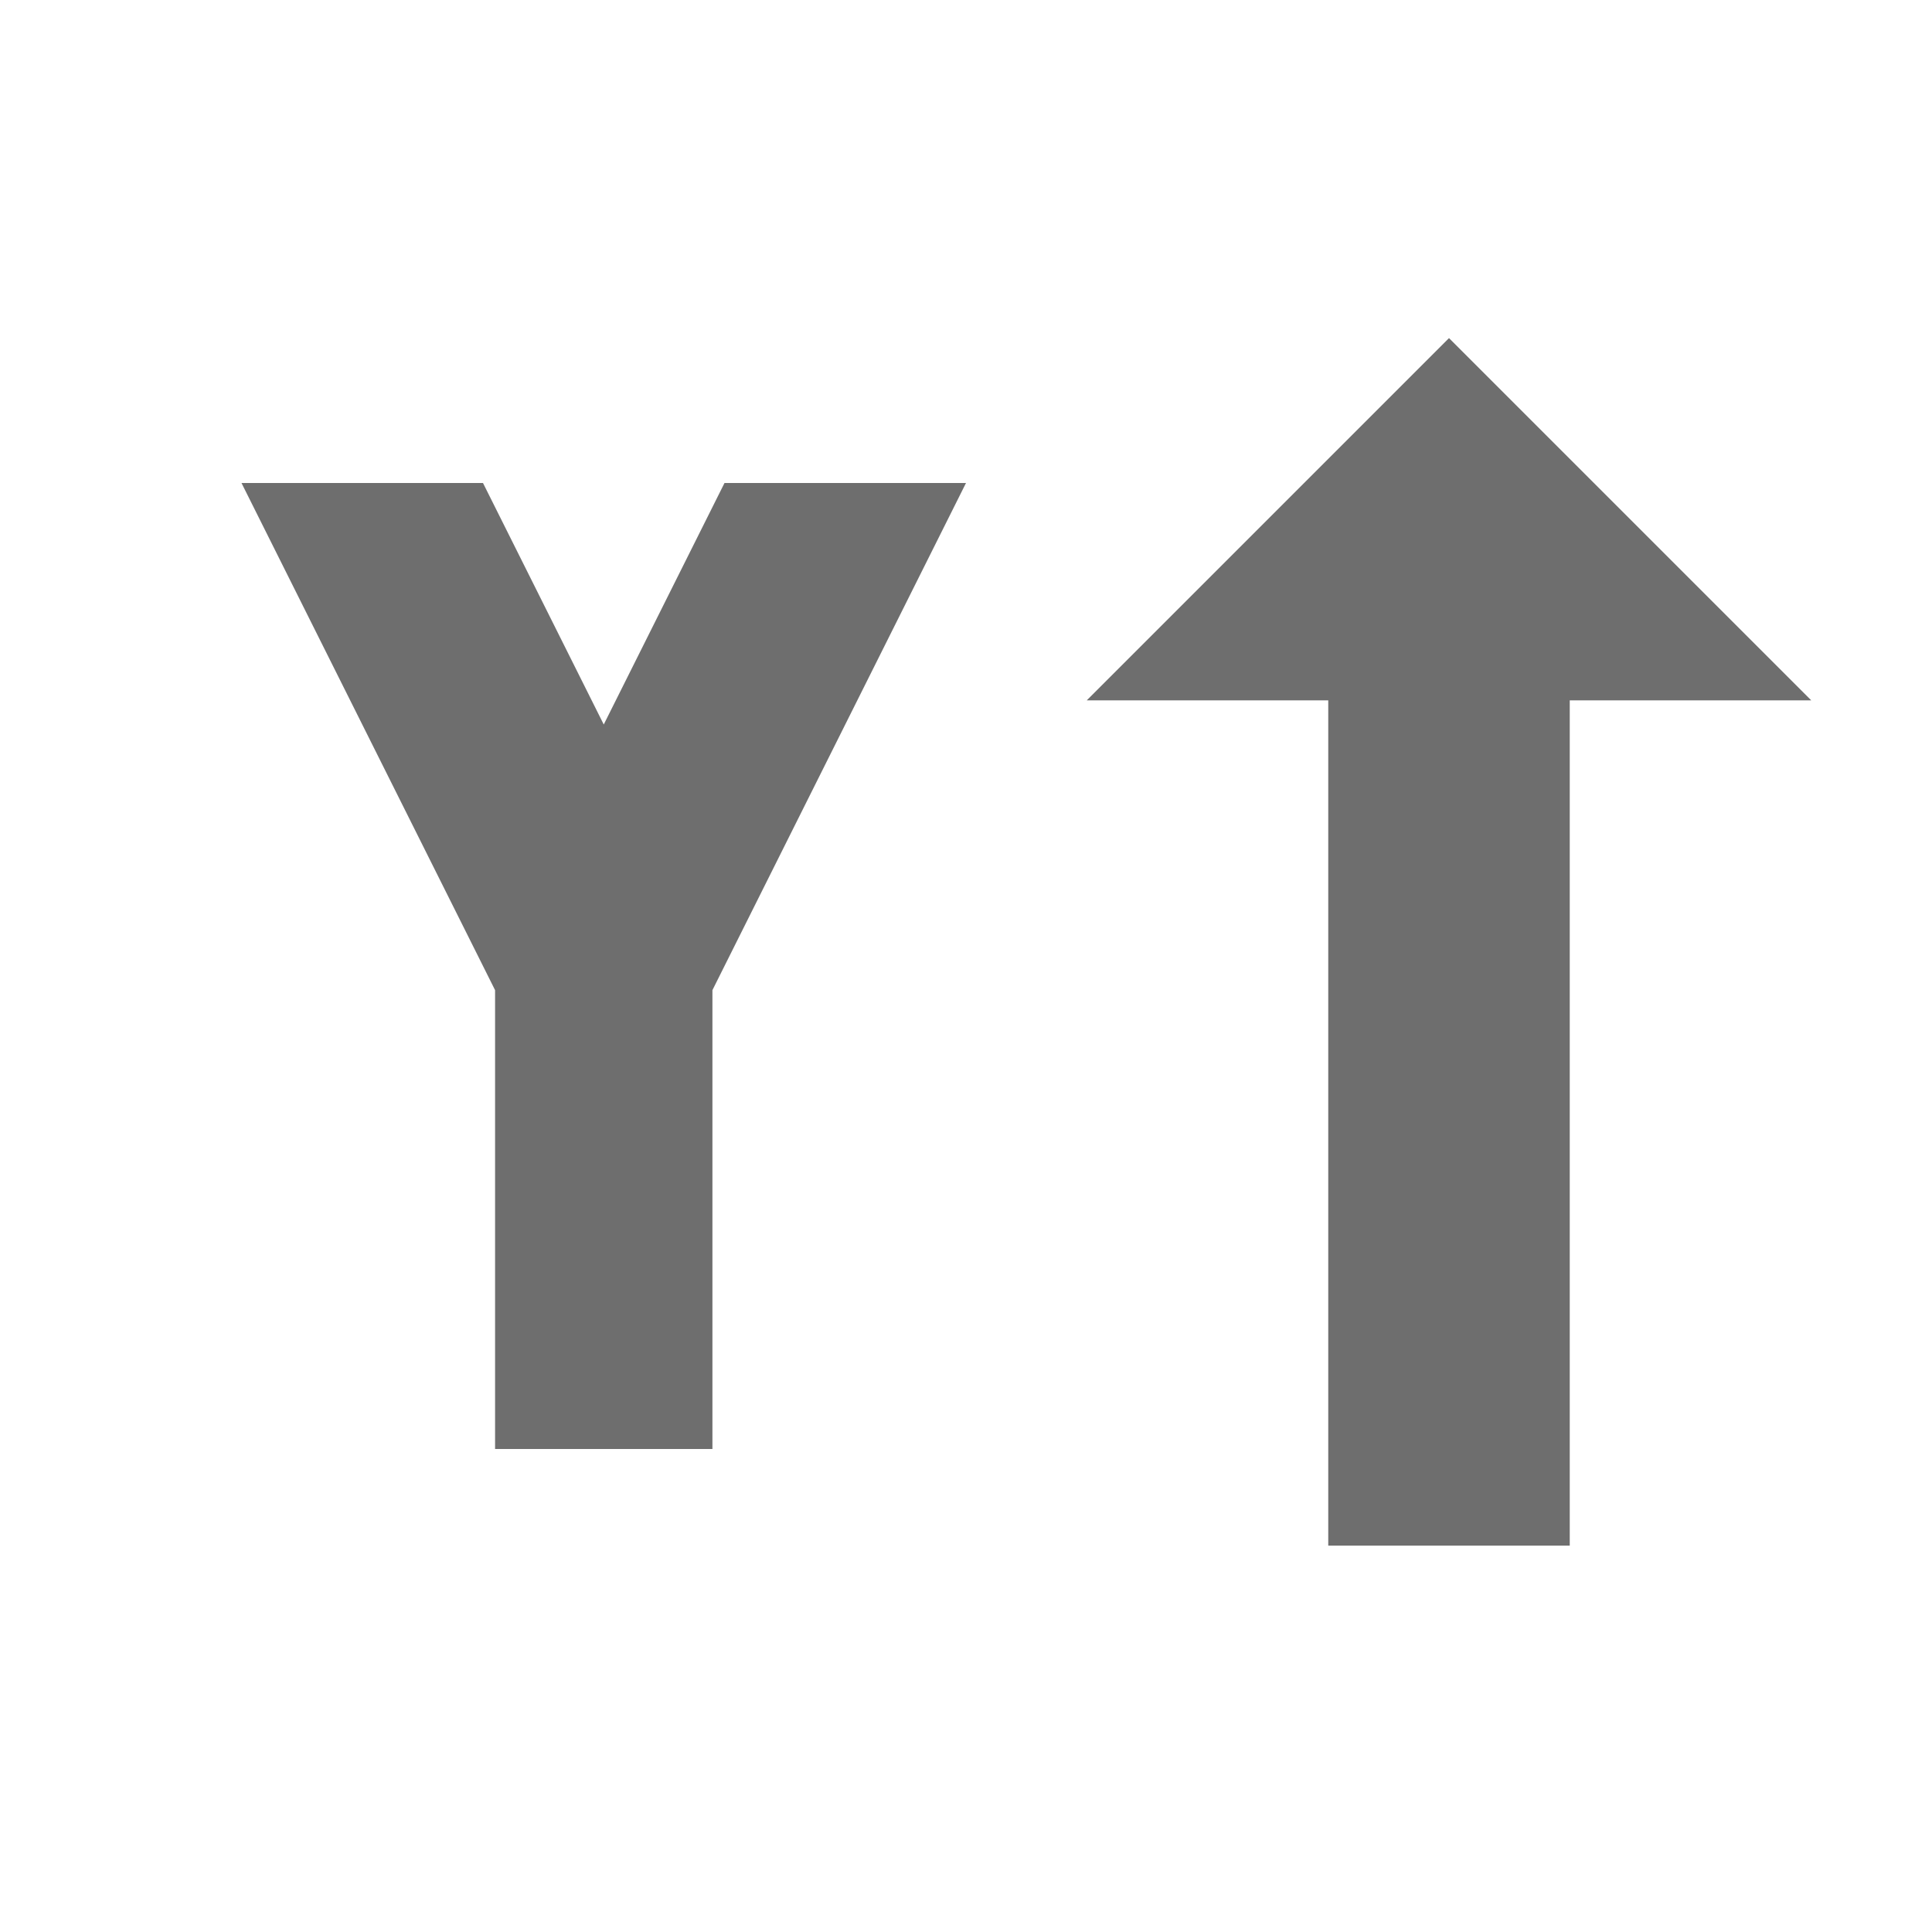
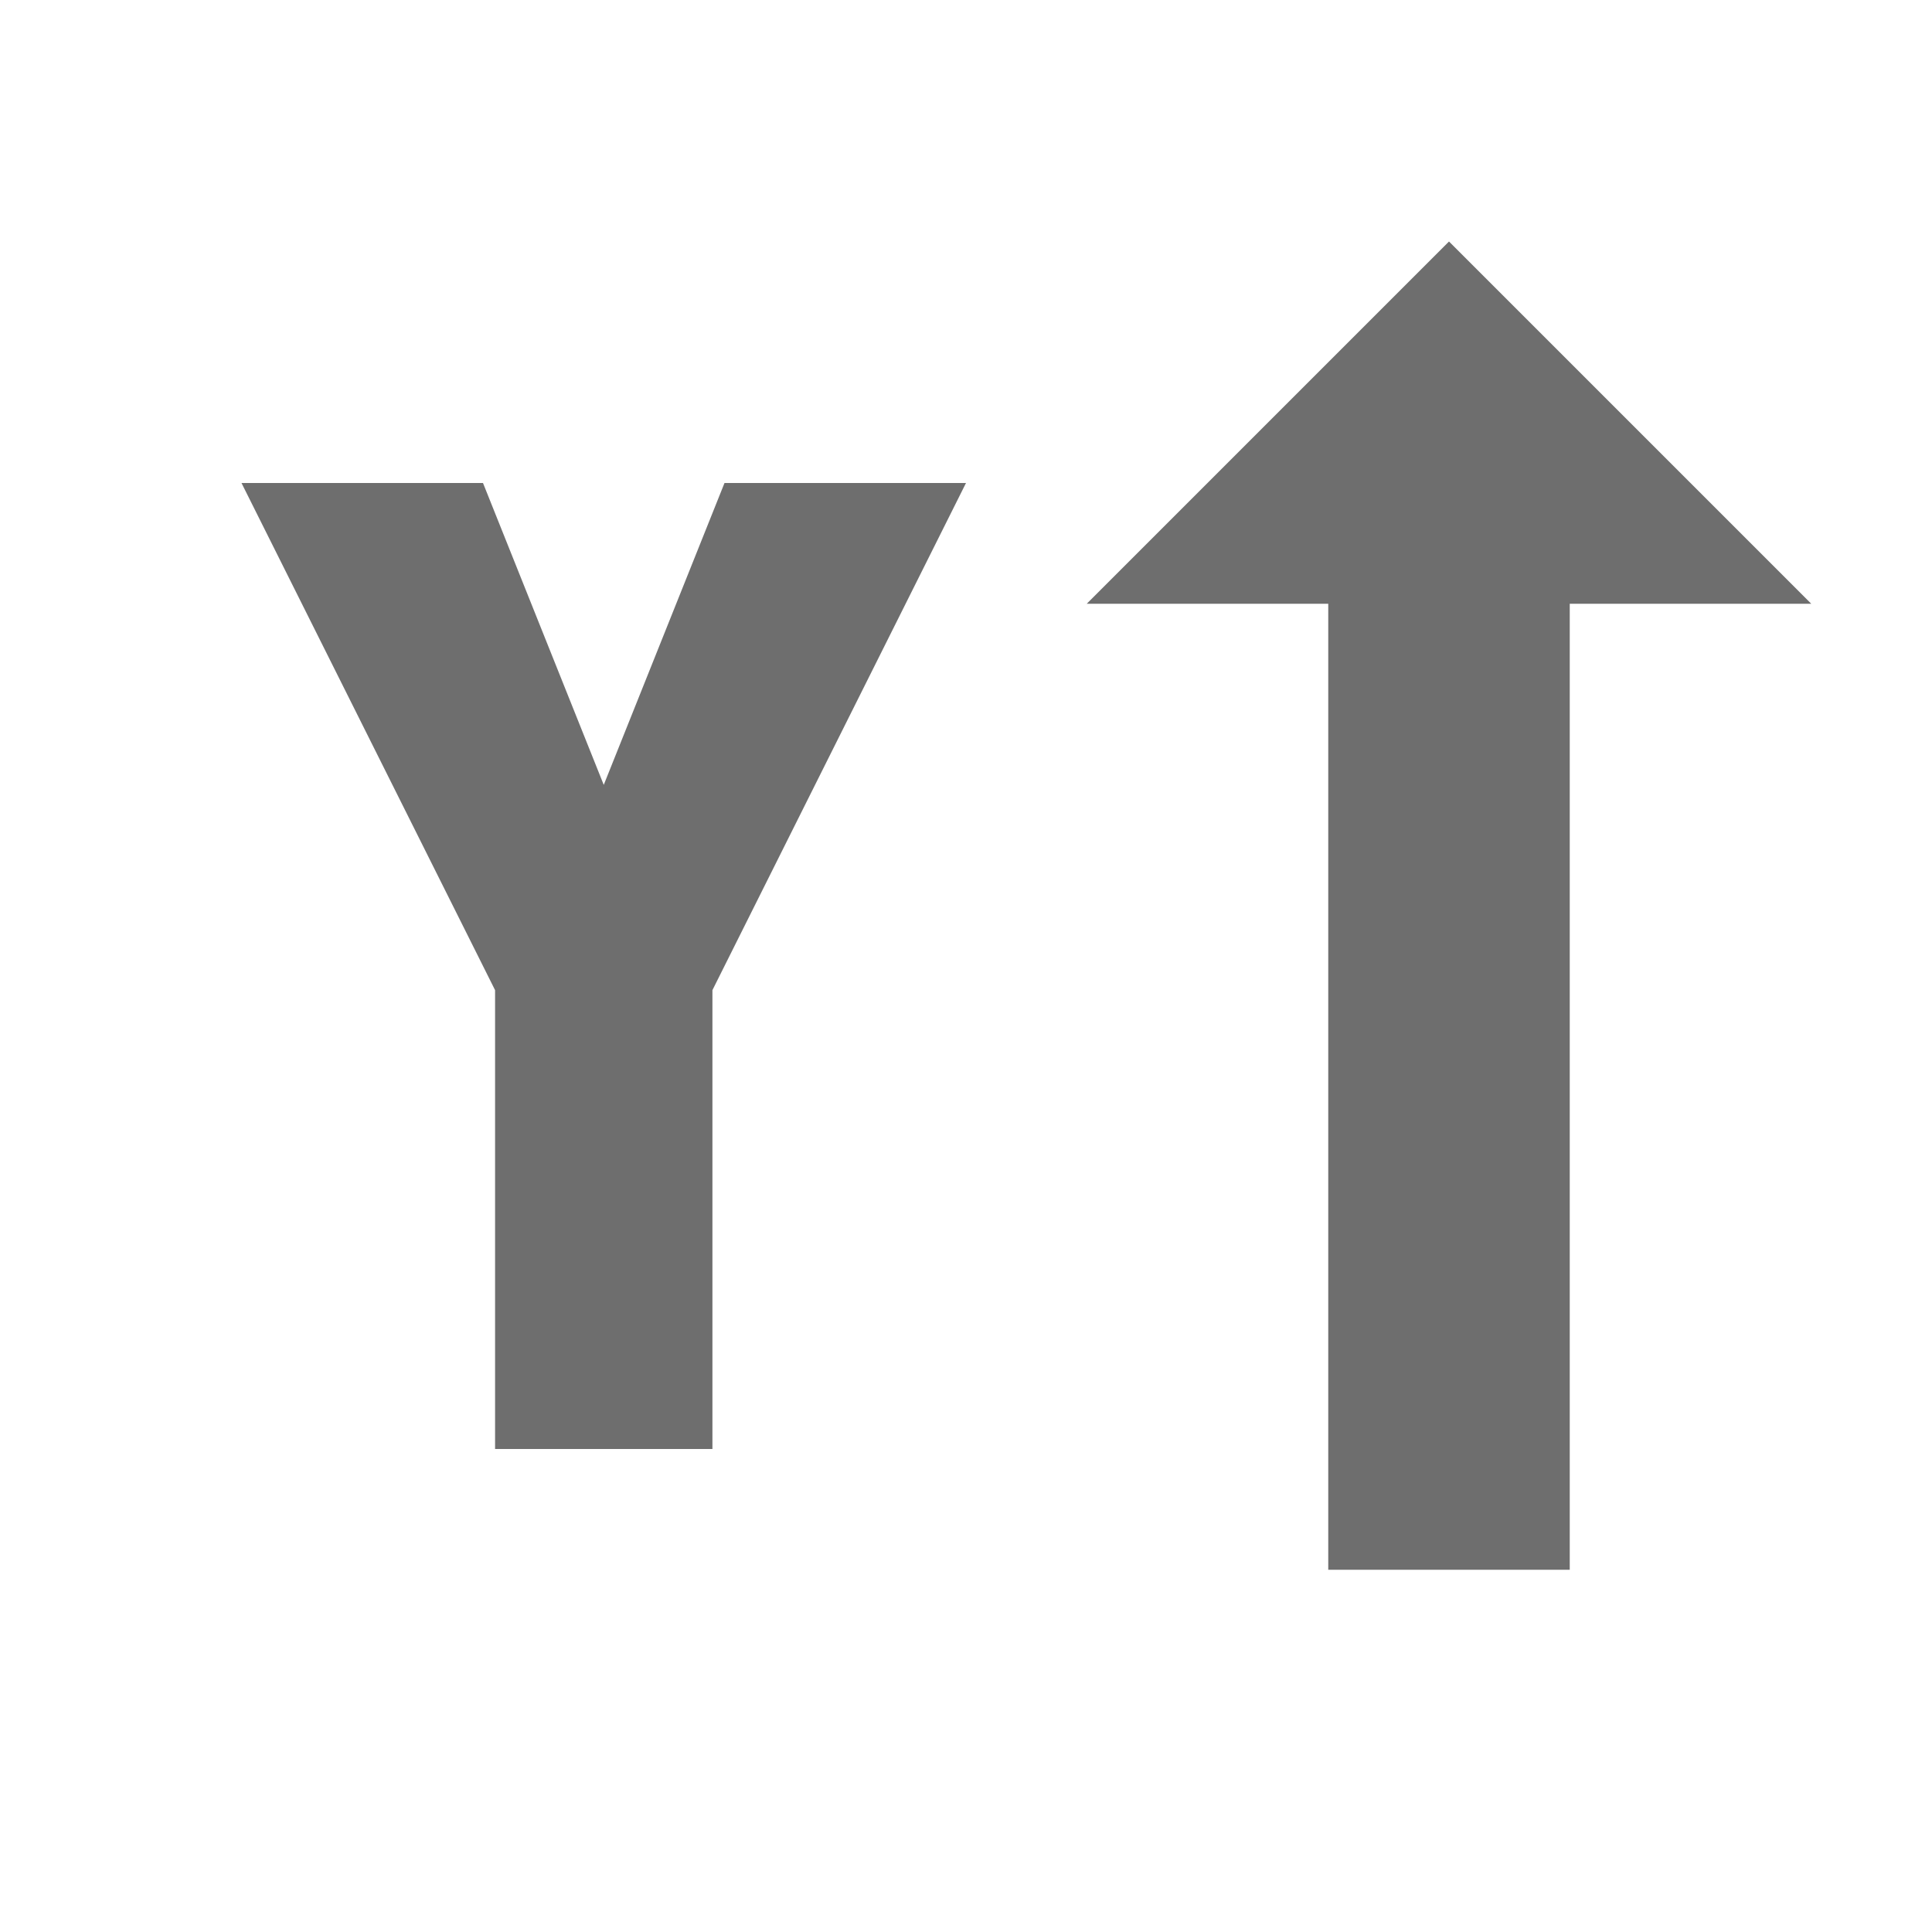
<svg xmlns="http://www.w3.org/2000/svg" width="16" height="16" viewBox="0 0 16 16">
-   <path fill="#6e6e6e" d="m2,4 2,0 1,2 1,-2 2,0 -2.1,4.2 0,3.8 -1.8,0 0,-3.8 -2.1,-4.2" />
-   <path fill="#6e6e6e" d="m13,5.8 2,0 -3,-3 -3,3 2,0 v7 h2 v-7 z" />
+   <path fill="#6e6e6e" d="m2,4 2,0 1,2.5 1,-2.5 2,0 -2.1,4.2 0,3.8 -1.8,0 0,-3.8 -2.1,-4.2" />
+   <path fill="#6e6e6e" d="m13,5 2,0 -3,-3 -3,3 2,0 v8 h2 v-8 z" />
</svg>
